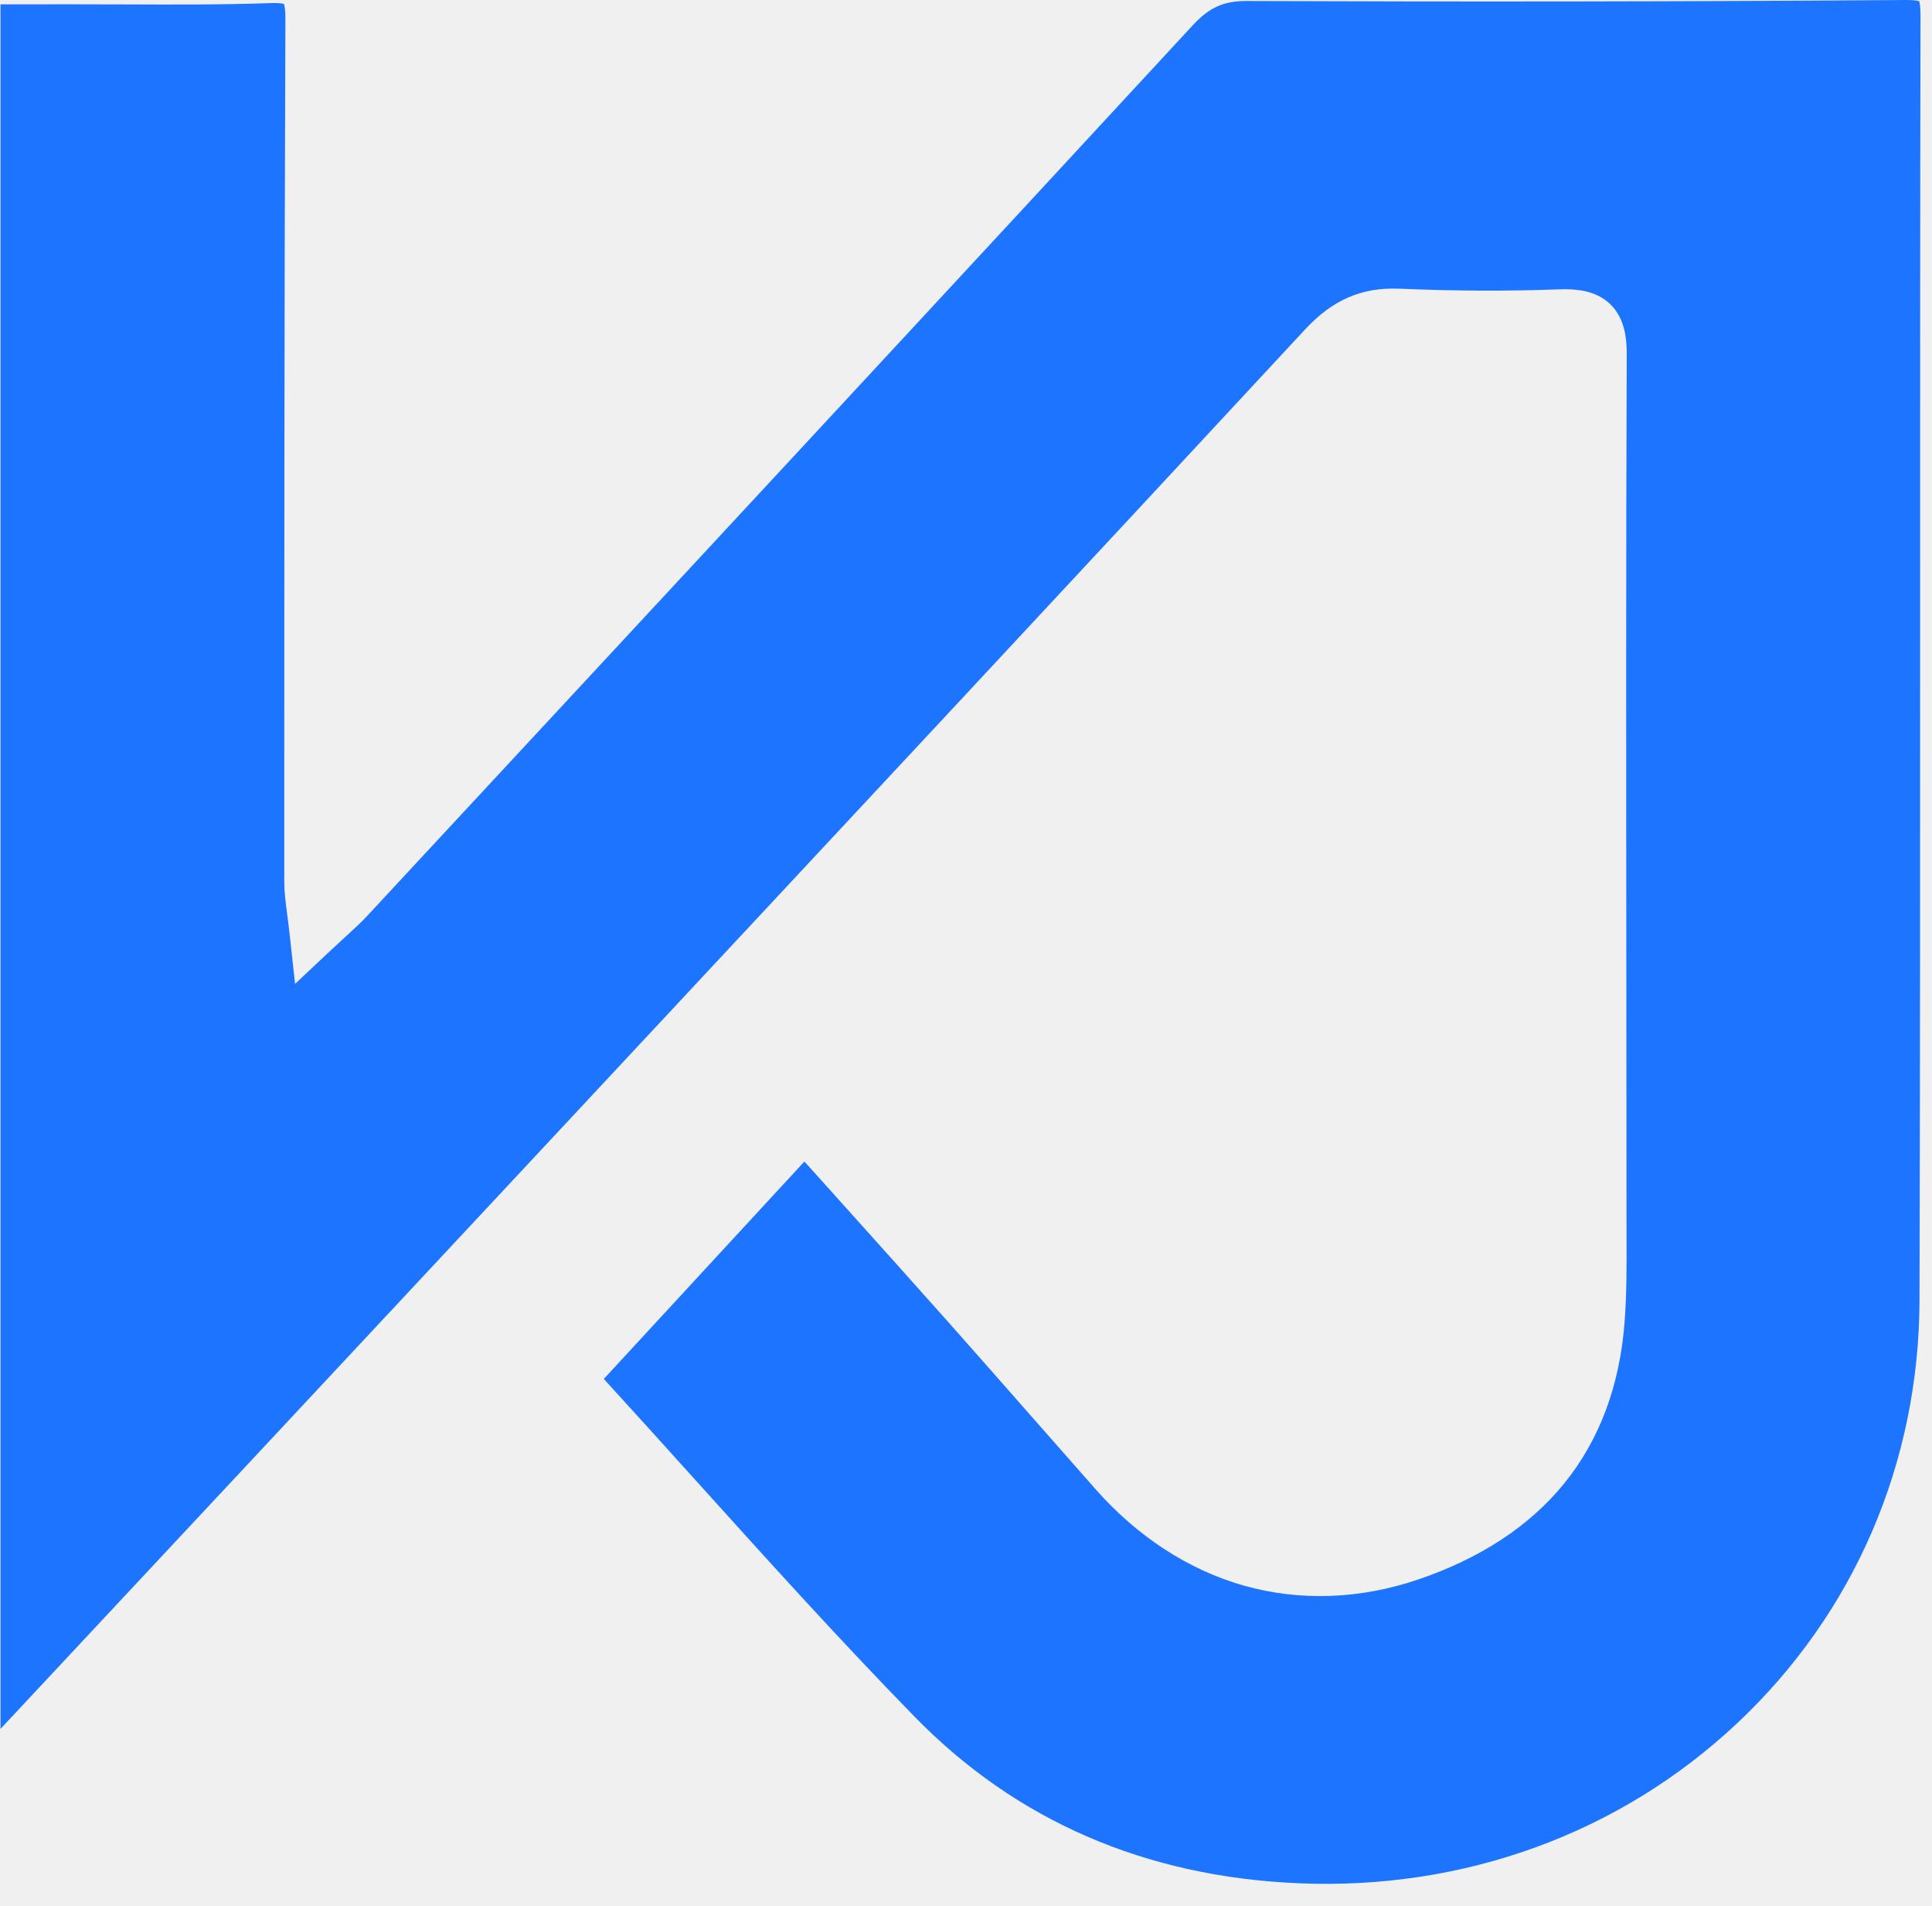
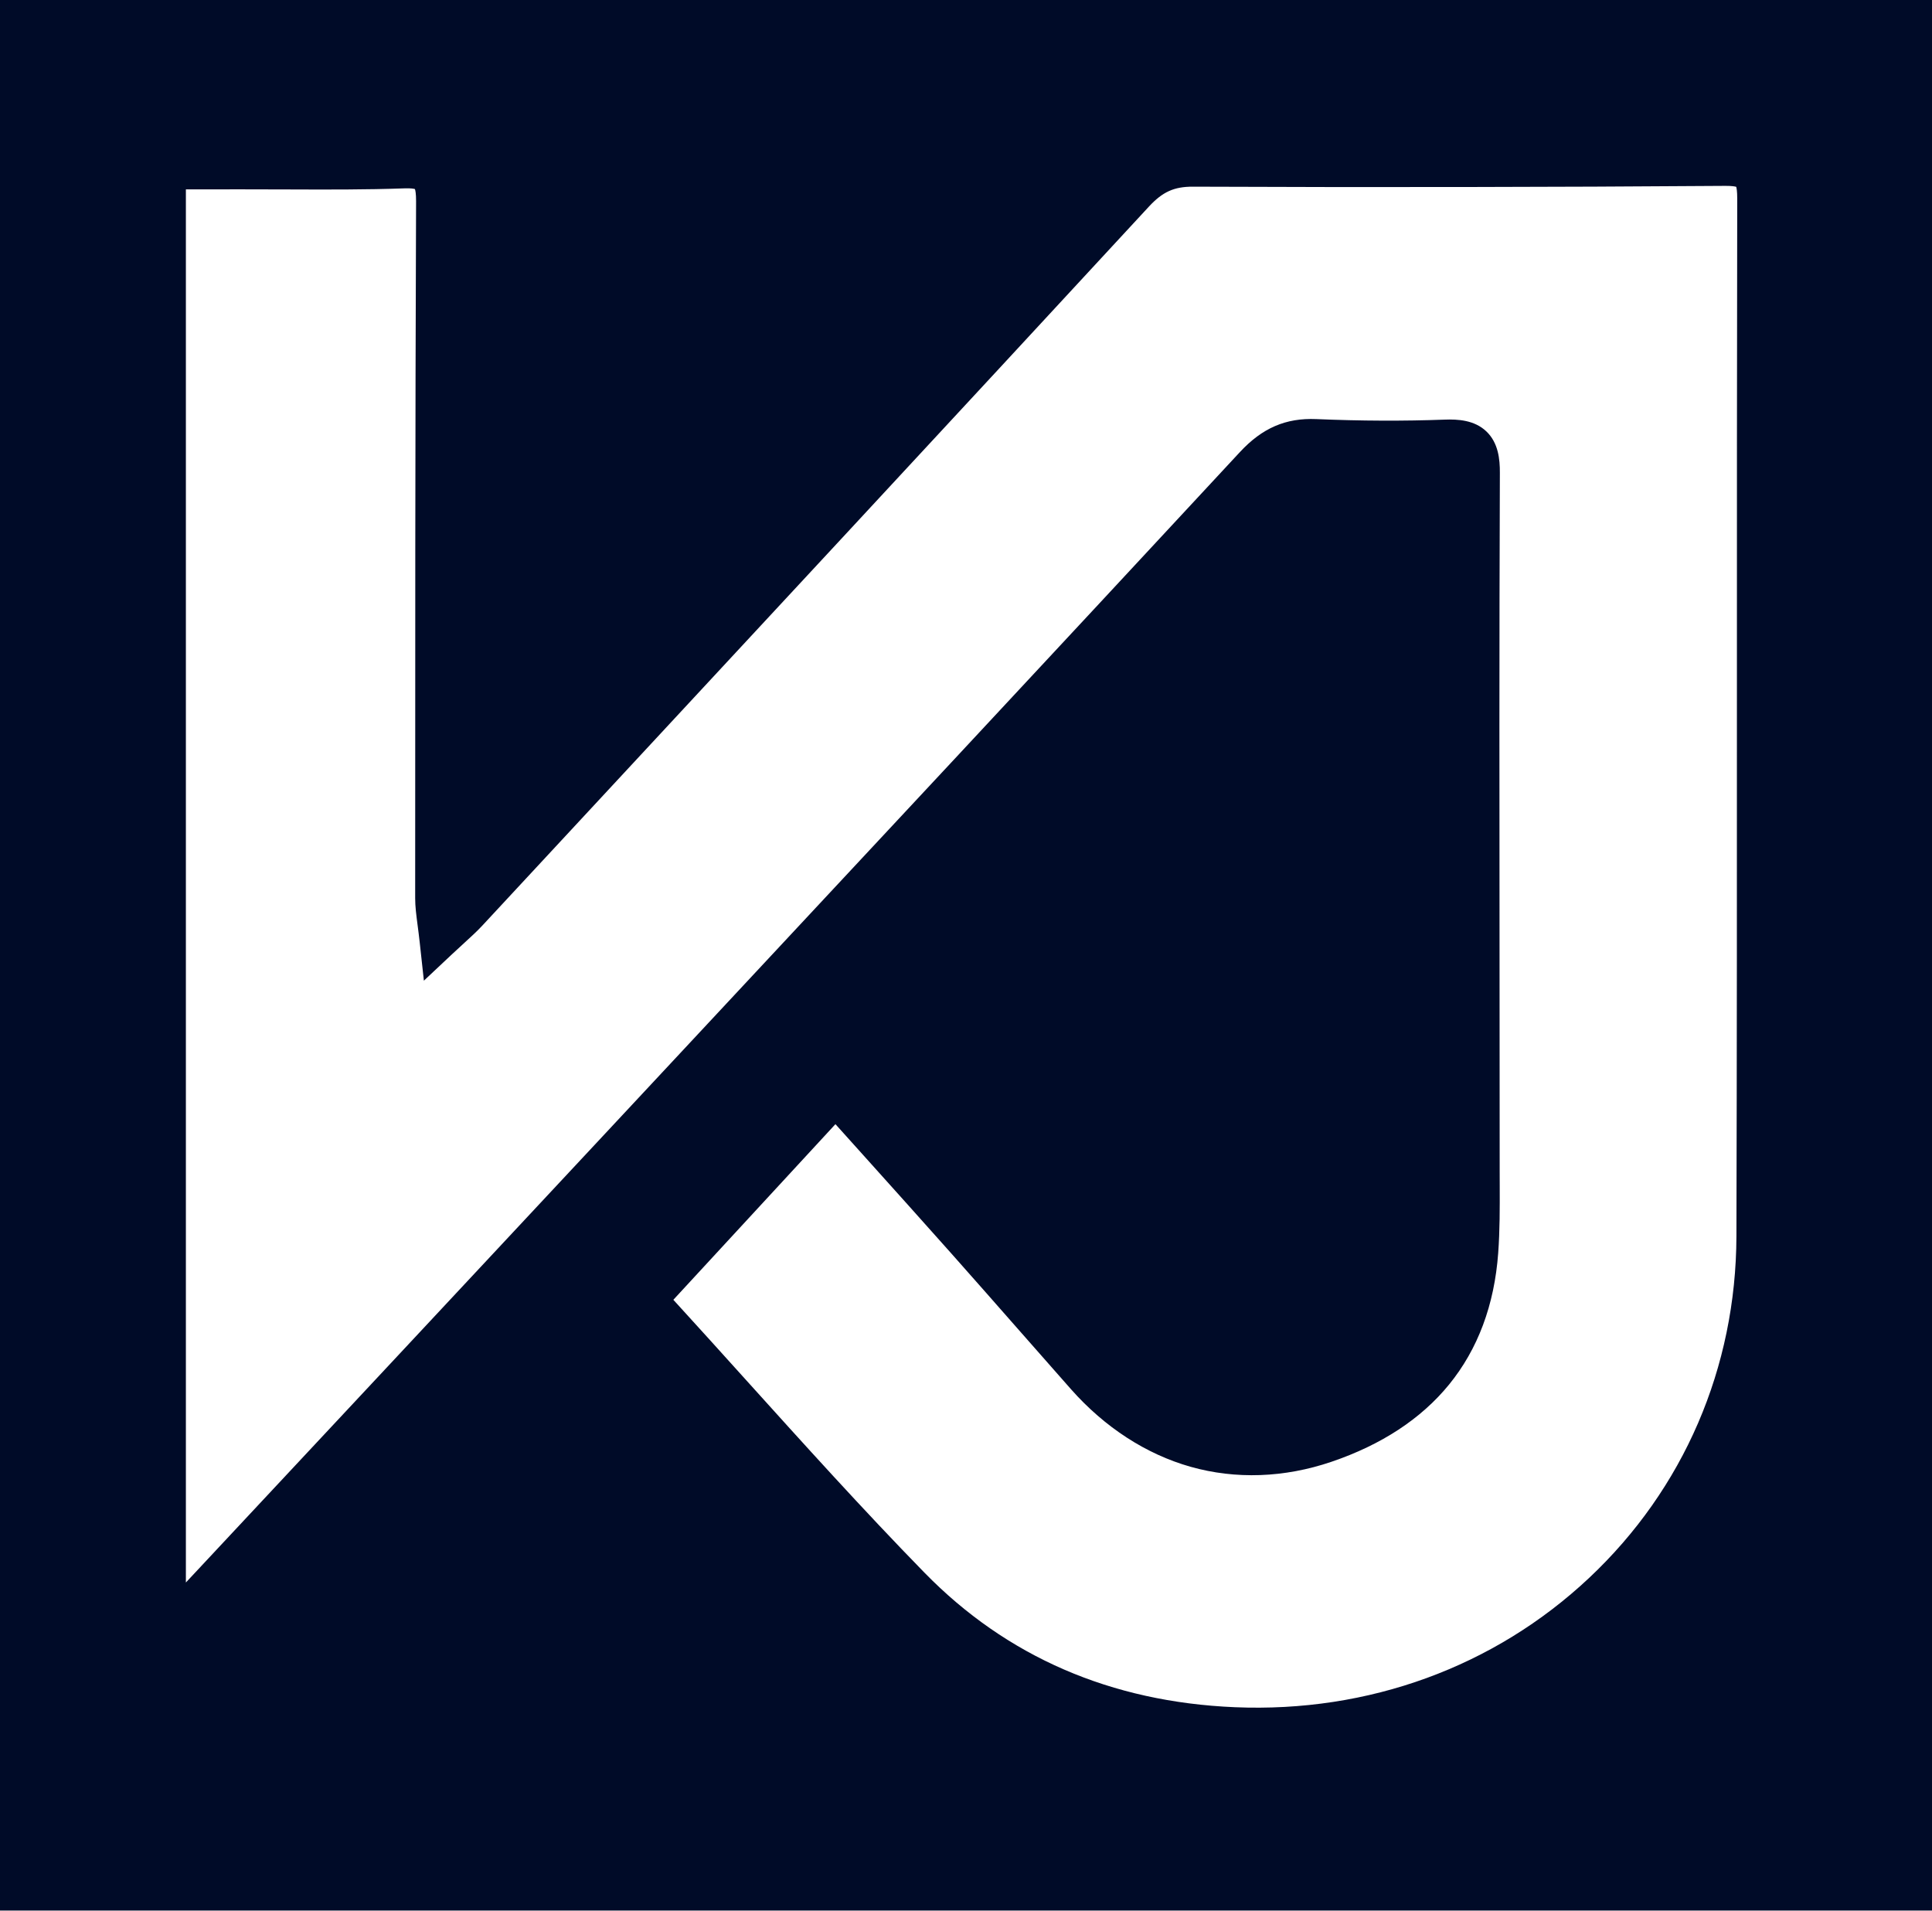
- <svg xmlns="http://www.w3.org/2000/svg" width="512" height="505" viewBox="0 0 76 75">
-   <path d="M75.519 0.046C75.46 0.029 75.315 -0.001 75 5.47421e-05C66.524 0.062 57.795 0.075 49.056 0.039C48.134 0.036 47.575 0.29 46.908 1.012C37.175 11.548 27.252 22.235 17.656 32.57L14.43 36.045C14.181 36.312 13.917 36.553 13.583 36.859C13.401 37.025 13.194 37.214 12.951 37.442L11.593 38.718L11.393 36.881C11.356 36.544 11.319 36.255 11.285 36C11.221 35.505 11.169 35.114 11.169 34.699V34.47C11.169 23.418 11.169 11.988 11.213 0.746C11.214 0.368 11.177 0.212 11.157 0.156C11.104 0.139 10.966 0.11 10.661 0.121C8.772 0.189 6.86 0.181 5.008 0.174C4.281 0.171 3.528 0.168 2.79 0.169C1.941 0.171 1.092 0.171 0.24 0.17H0V68.036C7.047 60.495 13.423 53.671 19.903 46.725L23.921 42.418C32.919 32.774 42.223 22.801 51.344 12.966C52.432 11.794 53.578 11.299 55.06 11.361C57.232 11.453 59.337 11.461 61.316 11.387C61.955 11.363 62.764 11.406 63.346 11.96C63.935 12.519 64.008 13.329 64.005 13.972C63.974 22.179 63.982 30.523 63.99 38.593C63.993 41.751 63.995 44.909 63.996 48.067C63.996 48.283 63.997 48.499 63.998 48.715C64.001 49.782 64.005 50.886 63.924 51.984C63.739 54.515 62.933 56.672 61.531 58.392C60.172 60.059 58.245 61.325 55.802 62.155C53.508 62.936 51.134 63.019 48.938 62.398C46.771 61.784 44.758 60.478 43.115 58.621C42.272 57.668 41.418 56.696 40.592 55.756C39.514 54.529 38.399 53.26 37.295 52.018C35.862 50.406 34.446 48.83 32.946 47.161C32.514 46.68 32.079 46.196 31.64 45.708L23.745 54.264C24.936 55.566 26.135 56.896 27.296 58.183C30.103 61.295 33.005 64.513 35.976 67.556C39.974 71.65 45.06 73.856 51.094 74.111C57.607 74.386 63.734 72.15 68.348 67.817C72.96 63.484 75.51 57.571 75.528 51.167C75.553 42.182 75.553 33.047 75.552 24.213C75.552 16.478 75.551 8.48 75.567 0.613C75.567 0.261 75.537 0.108 75.518 0.046H75.519Z" fill="#1D74FF" />
+ <svg xmlns="http://www.w3.org/2000/svg" width="634" height="627" viewBox="0 0 634 627">
+   <rect width="634" height="627" fill="#000B28" />
+   <g transform="translate(61,61) scale(6.736842)">
+     <path d="M75.519 0.046C75.46 0.029 75.315 -0.001 75 5.47421e-05C66.524 0.062 57.795 0.075 49.056 0.039C48.134 0.036 47.575 0.29 46.908 1.012C37.175 11.548 27.252 22.235 17.656 32.57L14.43 36.045C14.181 36.312 13.917 36.553 13.583 36.859C13.401 37.025 13.194 37.214 12.951 37.442L11.593 38.718L11.393 36.881C11.356 36.544 11.319 36.255 11.285 36C11.221 35.505 11.169 35.114 11.169 34.699V34.47C11.169 23.418 11.169 11.988 11.213 0.746C11.214 0.368 11.177 0.212 11.157 0.156C11.104 0.139 10.966 0.11 10.661 0.121C8.772 0.189 6.86 0.181 5.008 0.174C4.281 0.171 3.528 0.168 2.79 0.169C1.941 0.171 1.092 0.171 0.24 0.17H0V68.036C7.047 60.495 13.423 53.671 19.903 46.725L23.921 42.418C32.919 32.774 42.223 22.801 51.344 12.966C52.432 11.794 53.578 11.299 55.06 11.361C57.232 11.453 59.337 11.461 61.316 11.387C61.955 11.363 62.764 11.406 63.346 11.96C63.935 12.519 64.008 13.329 64.005 13.972C63.974 22.179 63.982 30.523 63.99 38.593C63.993 41.751 63.995 44.909 63.996 48.067C63.996 48.283 63.997 48.499 63.998 48.715C64.001 49.782 64.005 50.886 63.924 51.984C63.739 54.515 62.933 56.672 61.531 58.392C60.172 60.059 58.245 61.325 55.802 62.155C53.508 62.936 51.134 63.019 48.938 62.398C46.771 61.784 44.758 60.478 43.115 58.621C42.272 57.668 41.418 56.696 40.592 55.756C39.514 54.529 38.399 53.26 37.295 52.018C35.862 50.406 34.446 48.83 32.946 47.161C32.514 46.68 32.079 46.196 31.64 45.708L23.745 54.264C24.936 55.566 26.135 56.896 27.296 58.183C30.103 61.295 33.005 64.513 35.976 67.556C39.974 71.65 45.06 73.856 51.094 74.111C57.607 74.386 63.734 72.15 68.348 67.817C72.96 63.484 75.51 57.571 75.528 51.167C75.553 42.182 75.553 33.047 75.552 24.213C75.552 16.478 75.551 8.48 75.567 0.613C75.567 0.261 75.537 0.108 75.518 0.046H75.519Z" fill="#FFFFFF" />
+   </g>
</svg>
